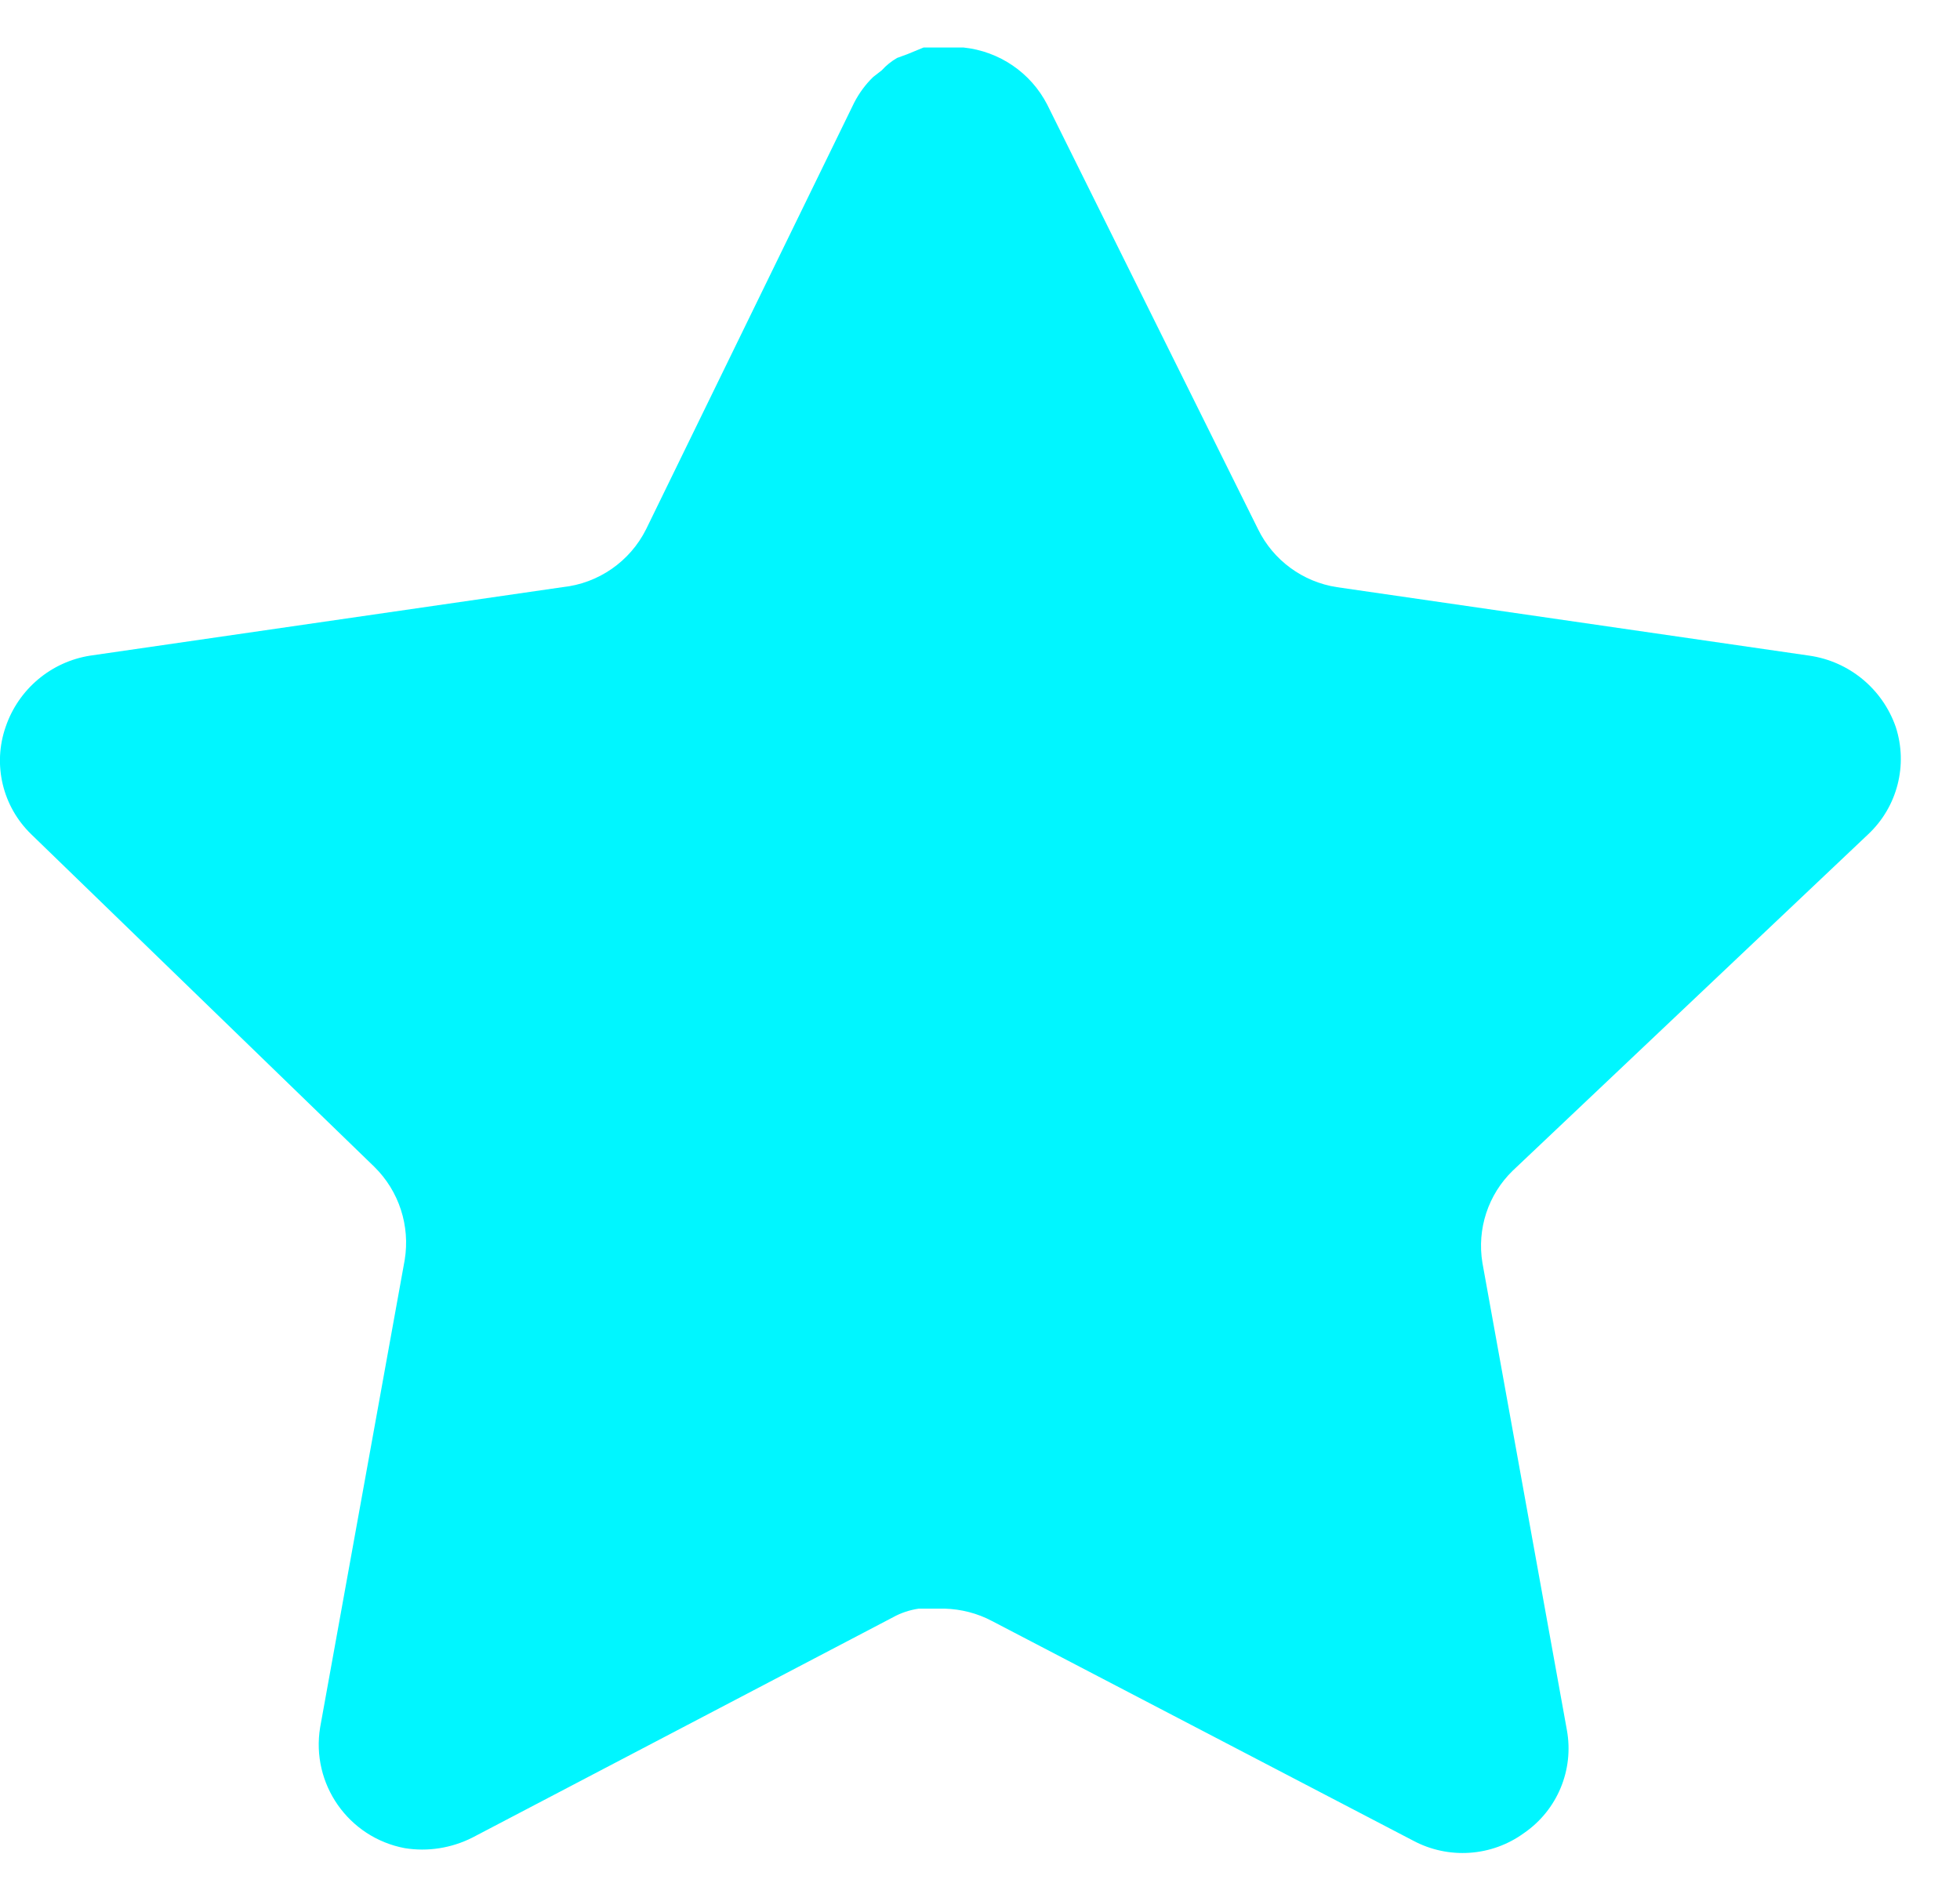
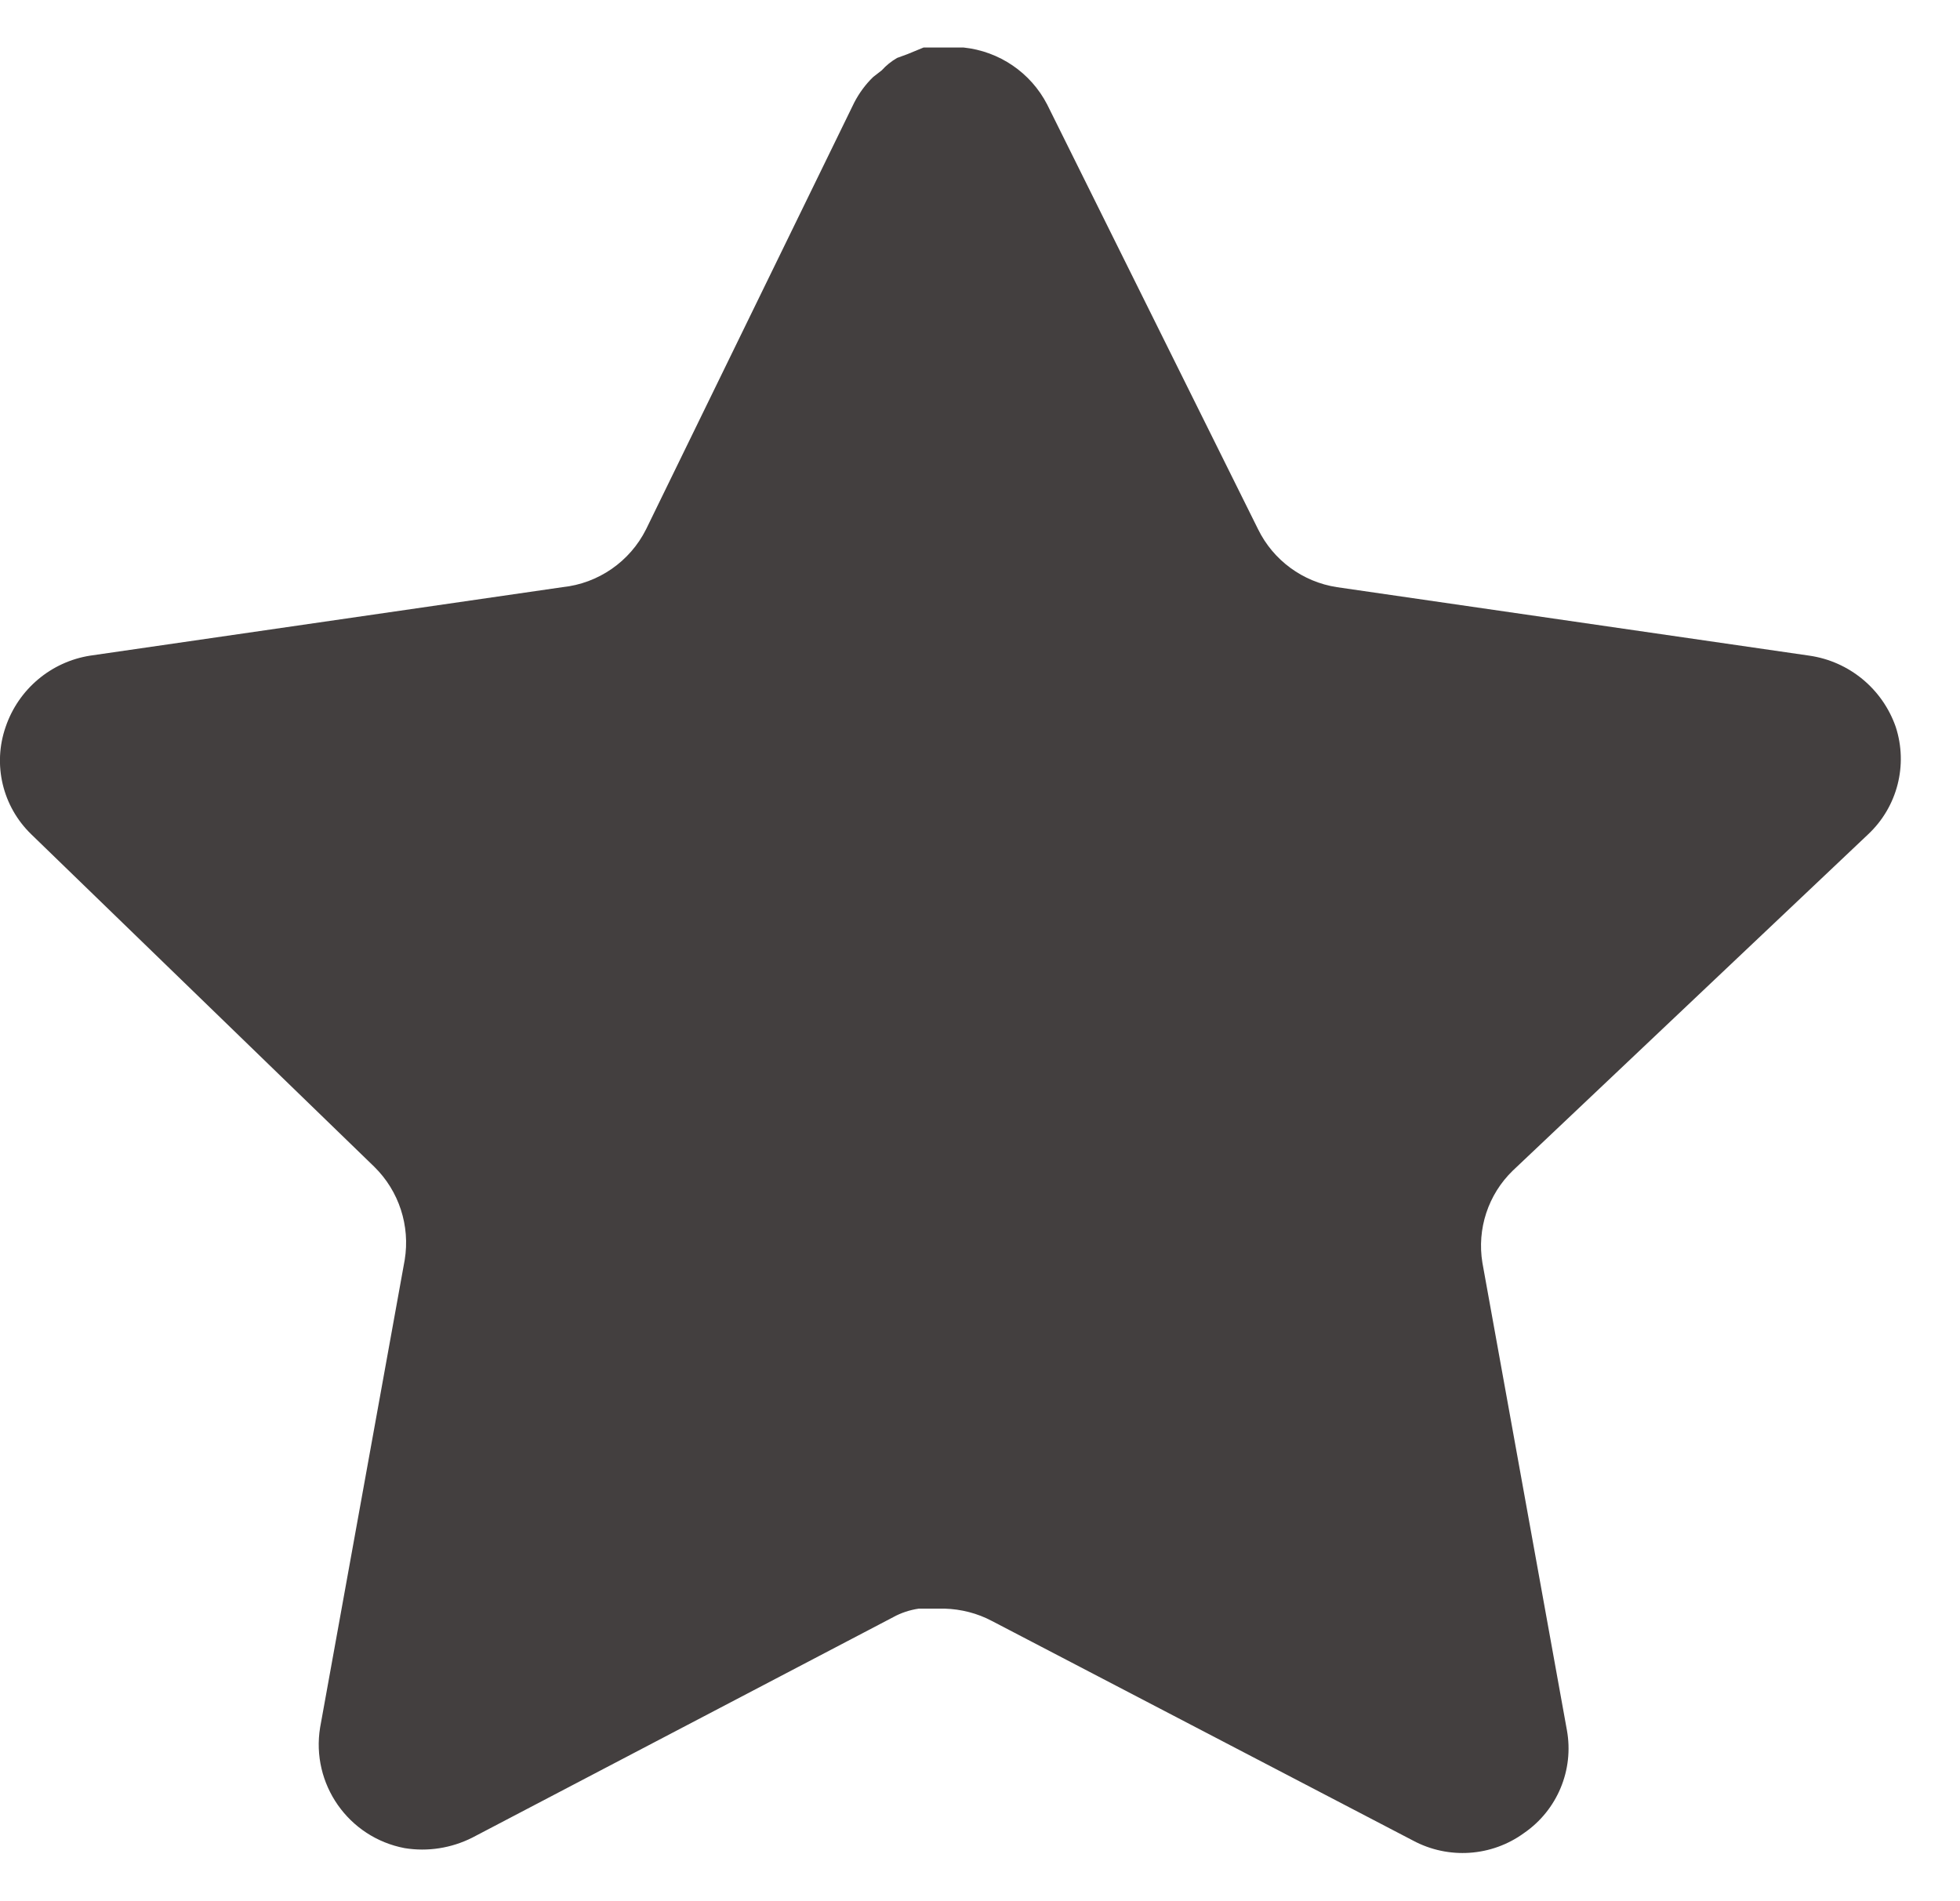
<svg xmlns="http://www.w3.org/2000/svg" width="33" height="32" viewBox="0 0 33 32" fill="none">
-   <path d="M25.47 19.712C25.055 20.114 24.865 20.695 24.959 21.264L26.382 29.136C26.502 29.803 26.22 30.479 25.662 30.864C25.114 31.264 24.386 31.312 23.79 30.992L16.703 27.296C16.457 27.165 16.183 27.095 15.903 27.087H15.47C15.319 27.109 15.172 27.157 15.038 27.231L7.95 30.944C7.599 31.12 7.202 31.183 6.814 31.12C5.866 30.941 5.234 30.039 5.39 29.087L6.814 21.215C6.908 20.64 6.718 20.056 6.303 19.648L0.526 14.048C0.042 13.579 -0.126 12.875 0.095 12.24C0.31 11.607 0.857 11.144 1.518 11.04L9.47 9.887C10.074 9.824 10.606 9.456 10.878 8.912L14.382 1.728C14.465 1.568 14.572 1.421 14.702 1.296L14.846 1.184C14.921 1.101 15.007 1.032 15.103 0.976L15.278 0.912L15.55 0.8H16.223C16.825 0.863 17.354 1.223 17.631 1.76L21.182 8.912C21.438 9.435 21.935 9.799 22.51 9.887L30.462 11.04C31.134 11.136 31.695 11.6 31.918 12.24C32.127 12.882 31.946 13.586 31.454 14.048L25.47 19.712Z" fill="#00F6FF" />
+   <path d="M25.47 19.712C25.055 20.114 24.865 20.695 24.959 21.264L26.382 29.136C26.502 29.803 26.22 30.479 25.662 30.864C25.114 31.264 24.386 31.312 23.79 30.992L16.703 27.296C16.457 27.165 16.183 27.095 15.903 27.087H15.47C15.319 27.109 15.172 27.157 15.038 27.231L7.95 30.944C7.599 31.12 7.202 31.183 6.814 31.12C5.866 30.941 5.234 30.039 5.39 29.087L6.814 21.215C6.908 20.64 6.718 20.056 6.303 19.648L0.526 14.048C0.042 13.579 -0.126 12.875 0.095 12.24C0.31 11.607 0.857 11.144 1.518 11.04L9.47 9.887C10.074 9.824 10.606 9.456 10.878 8.912L14.382 1.728C14.465 1.568 14.572 1.421 14.702 1.296L14.846 1.184C14.921 1.101 15.007 1.032 15.103 0.976L15.278 0.912L15.55 0.8H16.223C16.825 0.863 17.354 1.223 17.631 1.76L21.182 8.912C21.438 9.435 21.935 9.799 22.51 9.887L30.462 11.04C31.134 11.136 31.695 11.6 31.918 12.24C32.127 12.882 31.946 13.586 31.454 14.048L25.47 19.712Z" fill="#433f3f" />
</svg>
